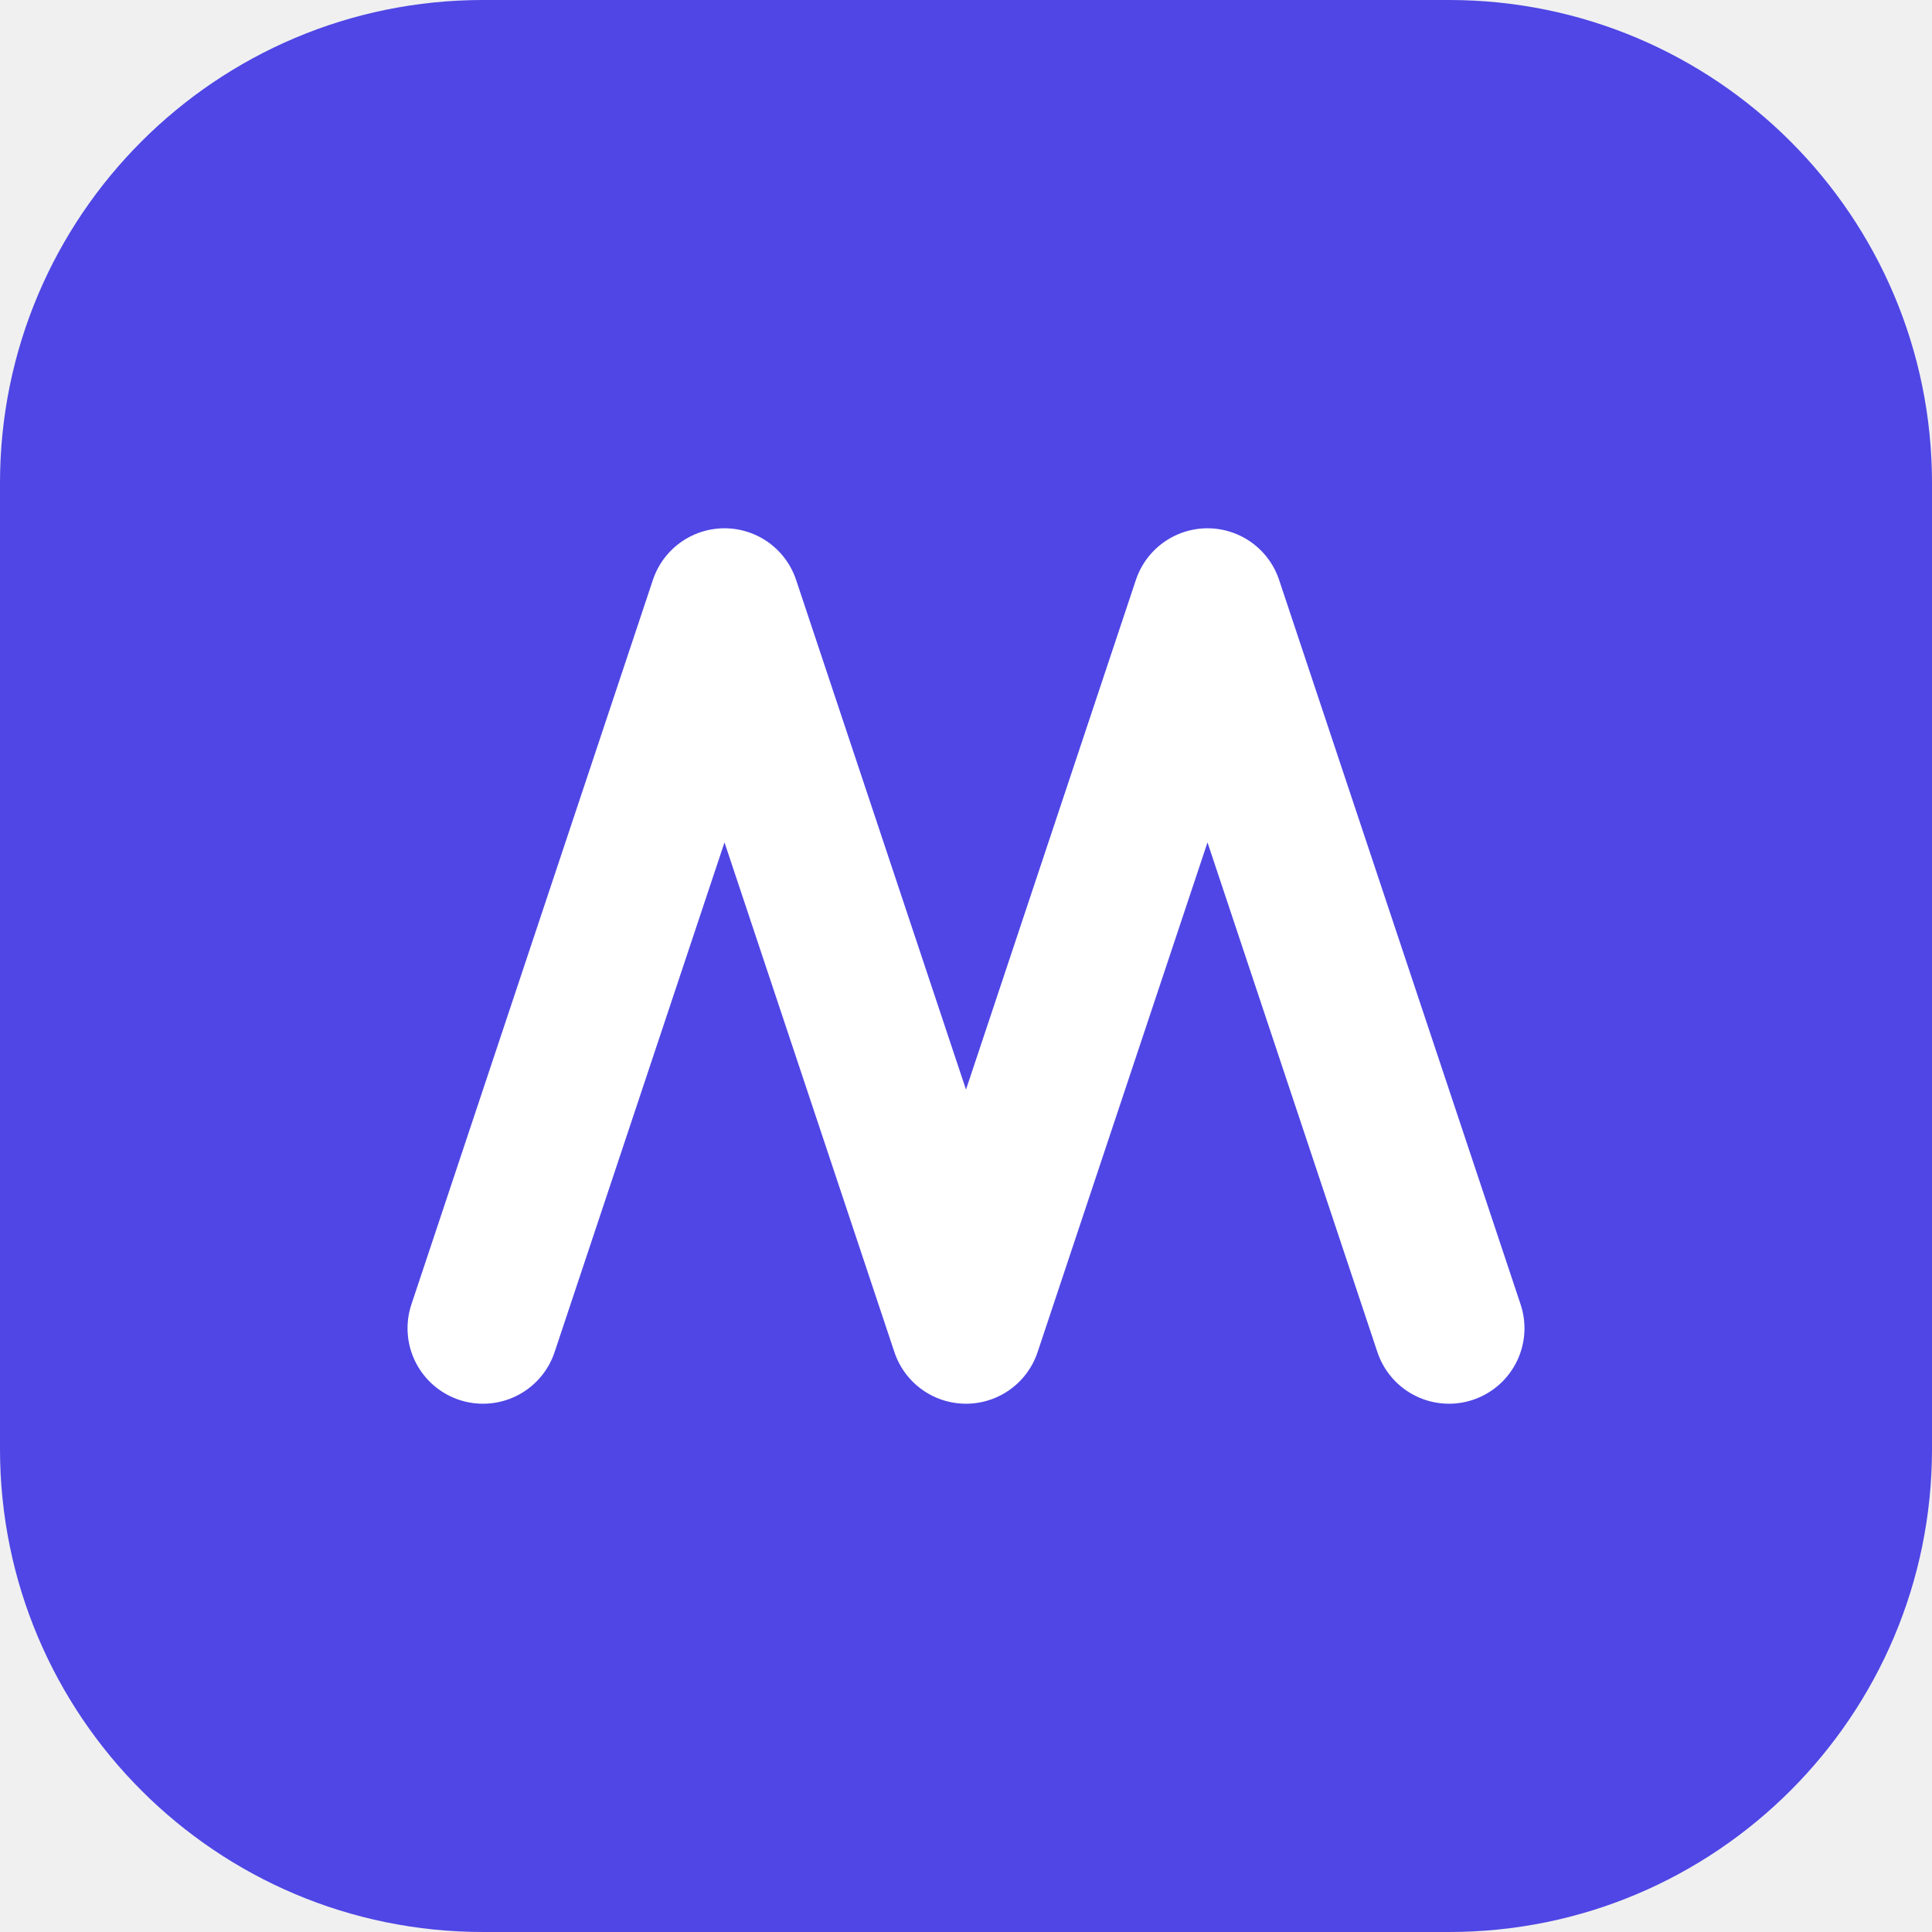
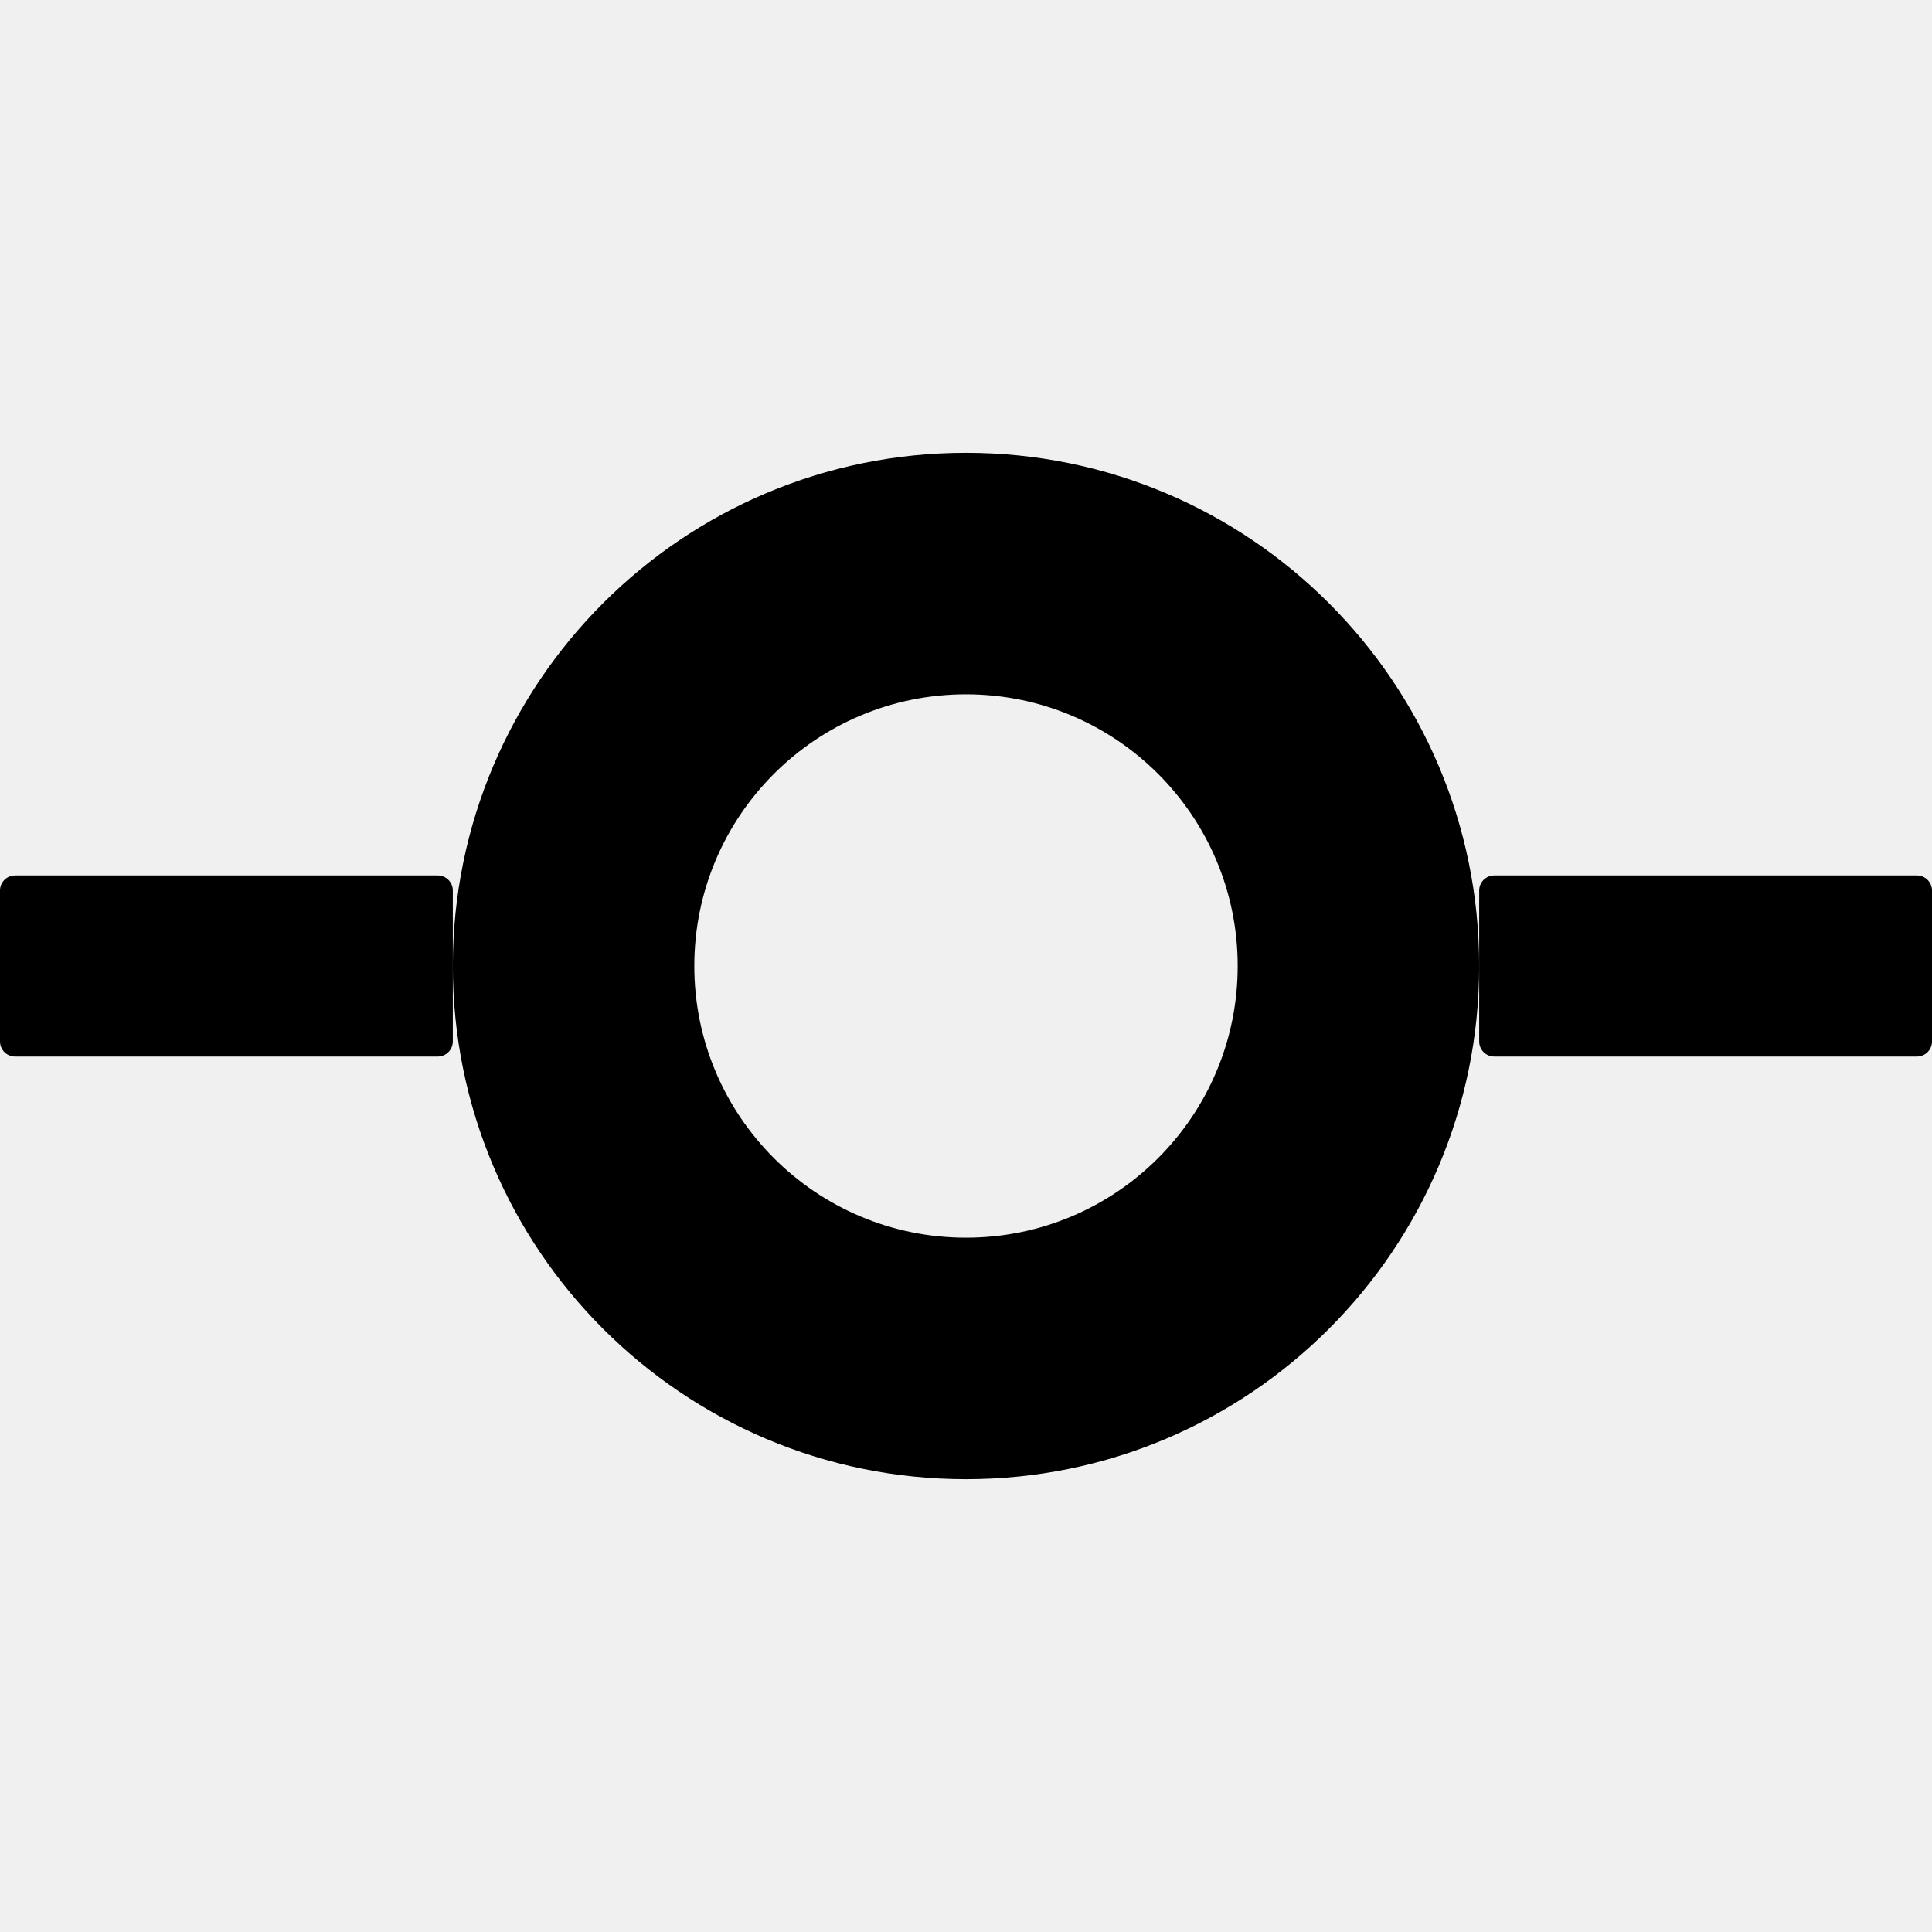
- <svg xmlns="http://www.w3.org/2000/svg" viewBox="0 0 32 32" fill="none">
-   <rect width="32" height="32" rx="8" fill="#4f46e5" />
-   <path d="M8 22 L12 10 L16 22 L20 10 L24 22" stroke="white" stroke-width="2.5" stroke-linecap="round" stroke-linejoin="round" />
+ <svg xmlns="http://www.w3.org/2000/svg" viewBox="0 0 256 256" width="256" height="256">
+   <g fill="currentColor" fill-rule="evenodd">
+     <path d="M128 60 a68 68 0 1 1 0 136 a68 68 0 1 1 0 -136 Z M128 92 a36 36 0 1 0 0 72 a36 36 0 1 0 0 -72 Z" />
+     <rect x="0" y="116" width="60" height="24" rx="2" />
+     <rect x="196" y="116" width="60" height="24" rx="2" />
+   </g>
</svg>
